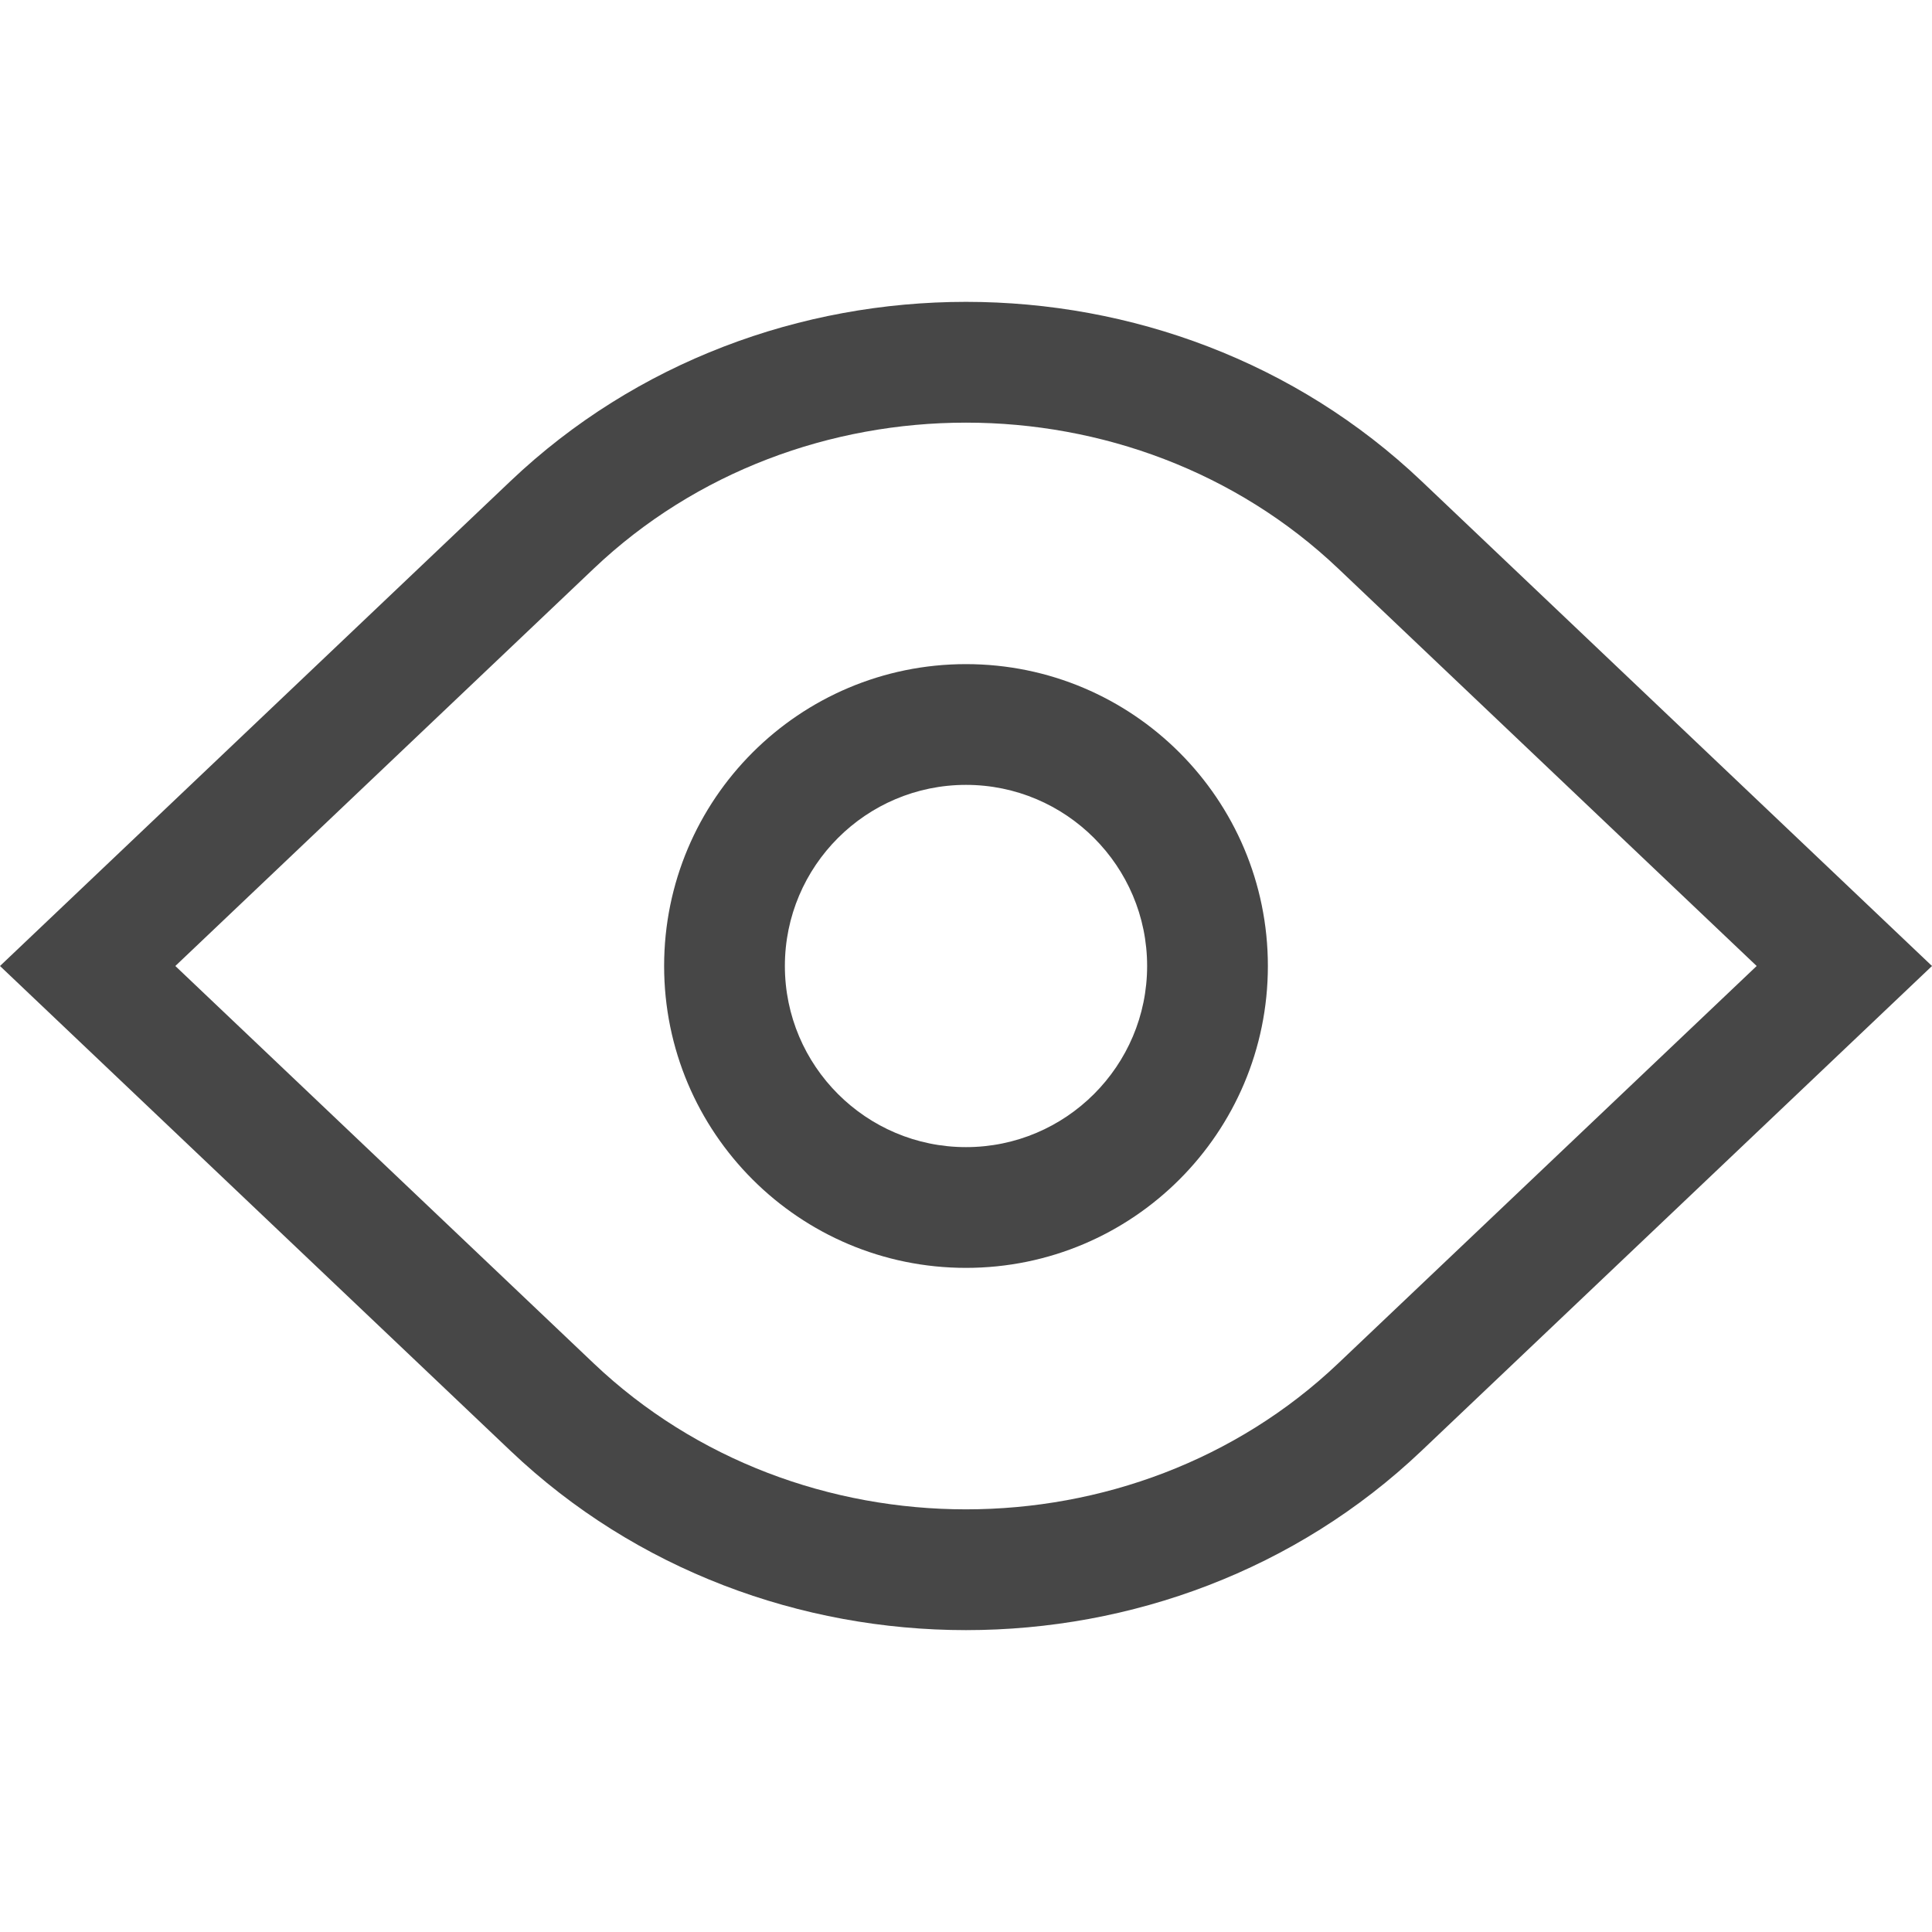
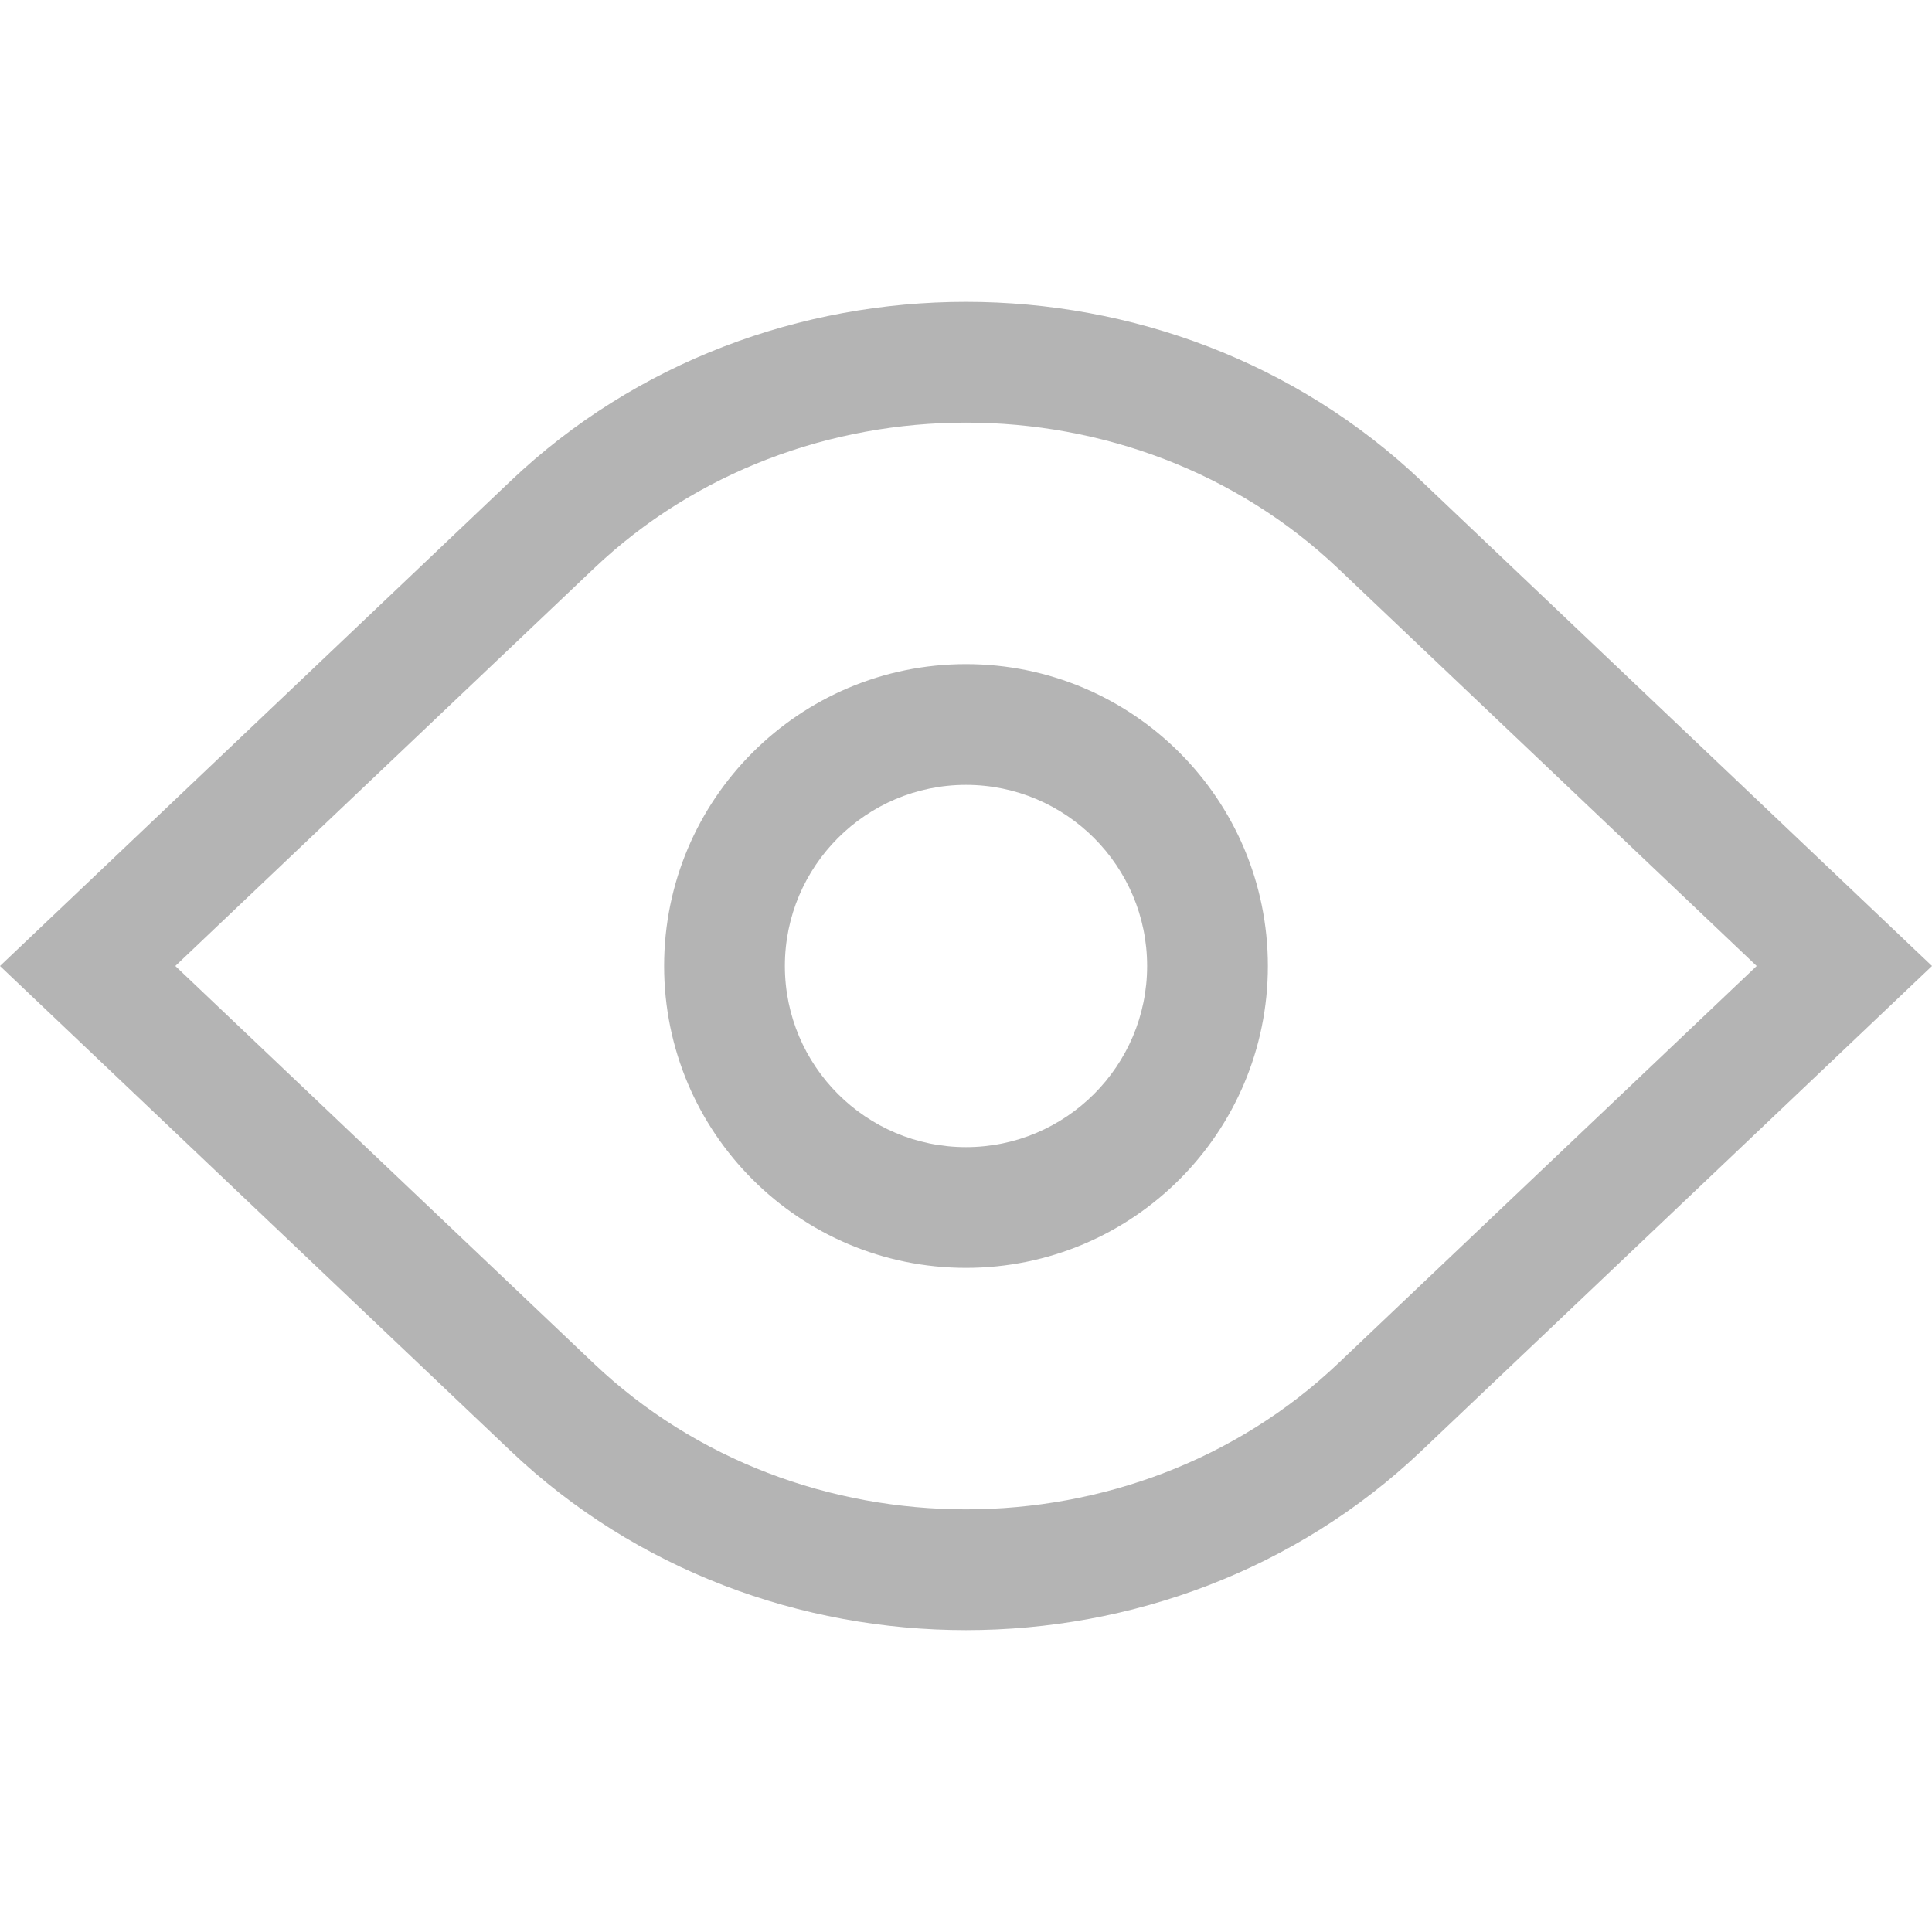
<svg xmlns="http://www.w3.org/2000/svg" width="24px" height="24px" viewBox="0 0 24 24" version="1.1">
  <g id="Icon/Outline/view-outline" stroke="none" stroke-width="1" fill="none" fill-rule="evenodd">
-     <g id="Group" transform="translate(-0, -0)" fill="#474747" fill-rule="nonzero">
+     <g id="Group" transform="translate(-0, -0)" fill="#B4B4B4" fill-rule="nonzero">
      <g id="view" transform="translate(0, 3.75)">
        <path d="M17.657,2.225 L24,8.25 L17.657,14.274 C14.533,17.242 9.467,17.242 6.343,14.274 L0,8.25 L6.343,2.225 C9.467,-0.742 14.533,-0.742 17.657,2.225 Z M21.822,8.25 L16.624,3.313 C14.079,0.896 9.921,0.896 7.376,3.313 L2.178,8.25 L7.376,13.187 C9.921,15.604 14.079,15.604 16.624,13.186 L21.822,8.25 Z M12,4.5 C14.071,4.5 15.75,6.179 15.75,8.25 C15.75,10.321 14.071,12 12,12 C9.929,12 8.25,10.321 8.25,8.25 C8.25,6.179 9.929,4.5 12,4.5 Z M12,10.5 C13.241,10.5 14.25,9.491 14.25,8.25 C14.25,7.009 13.241,6 12,6 C10.759,6 9.75,7.009 9.75,8.25 C9.75,9.491 10.759,10.5 12,10.5 Z" id="Combined-Shape" />
      </g>
    </g>
  </g>
</svg>
